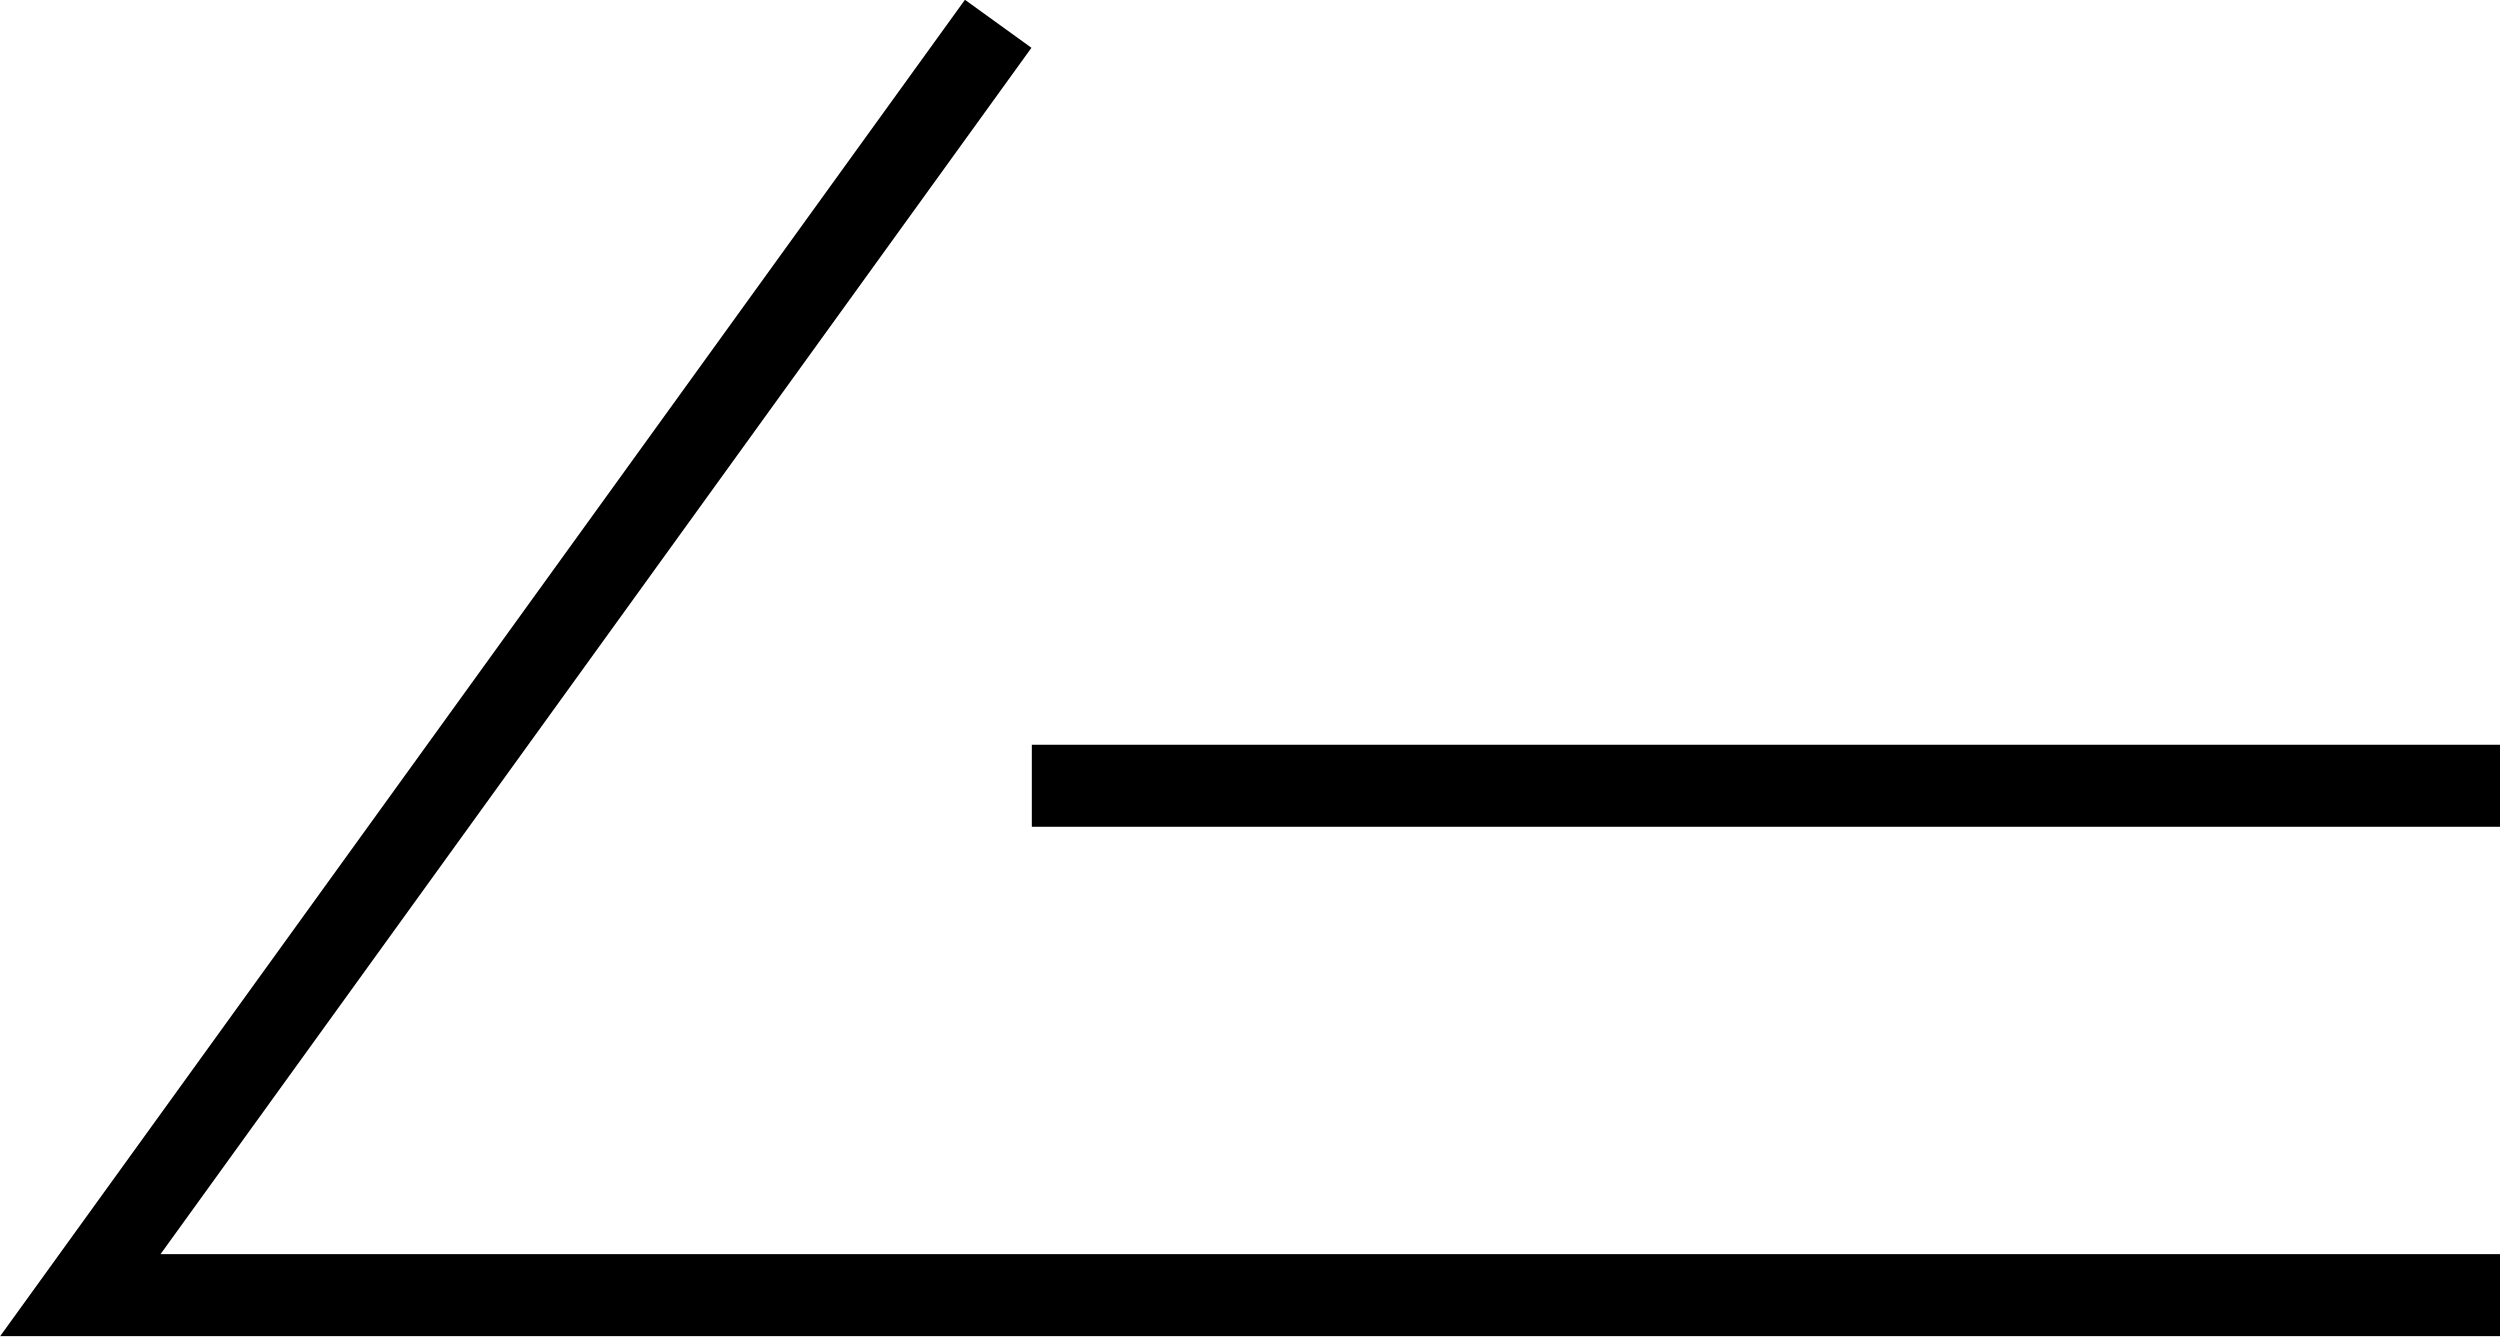
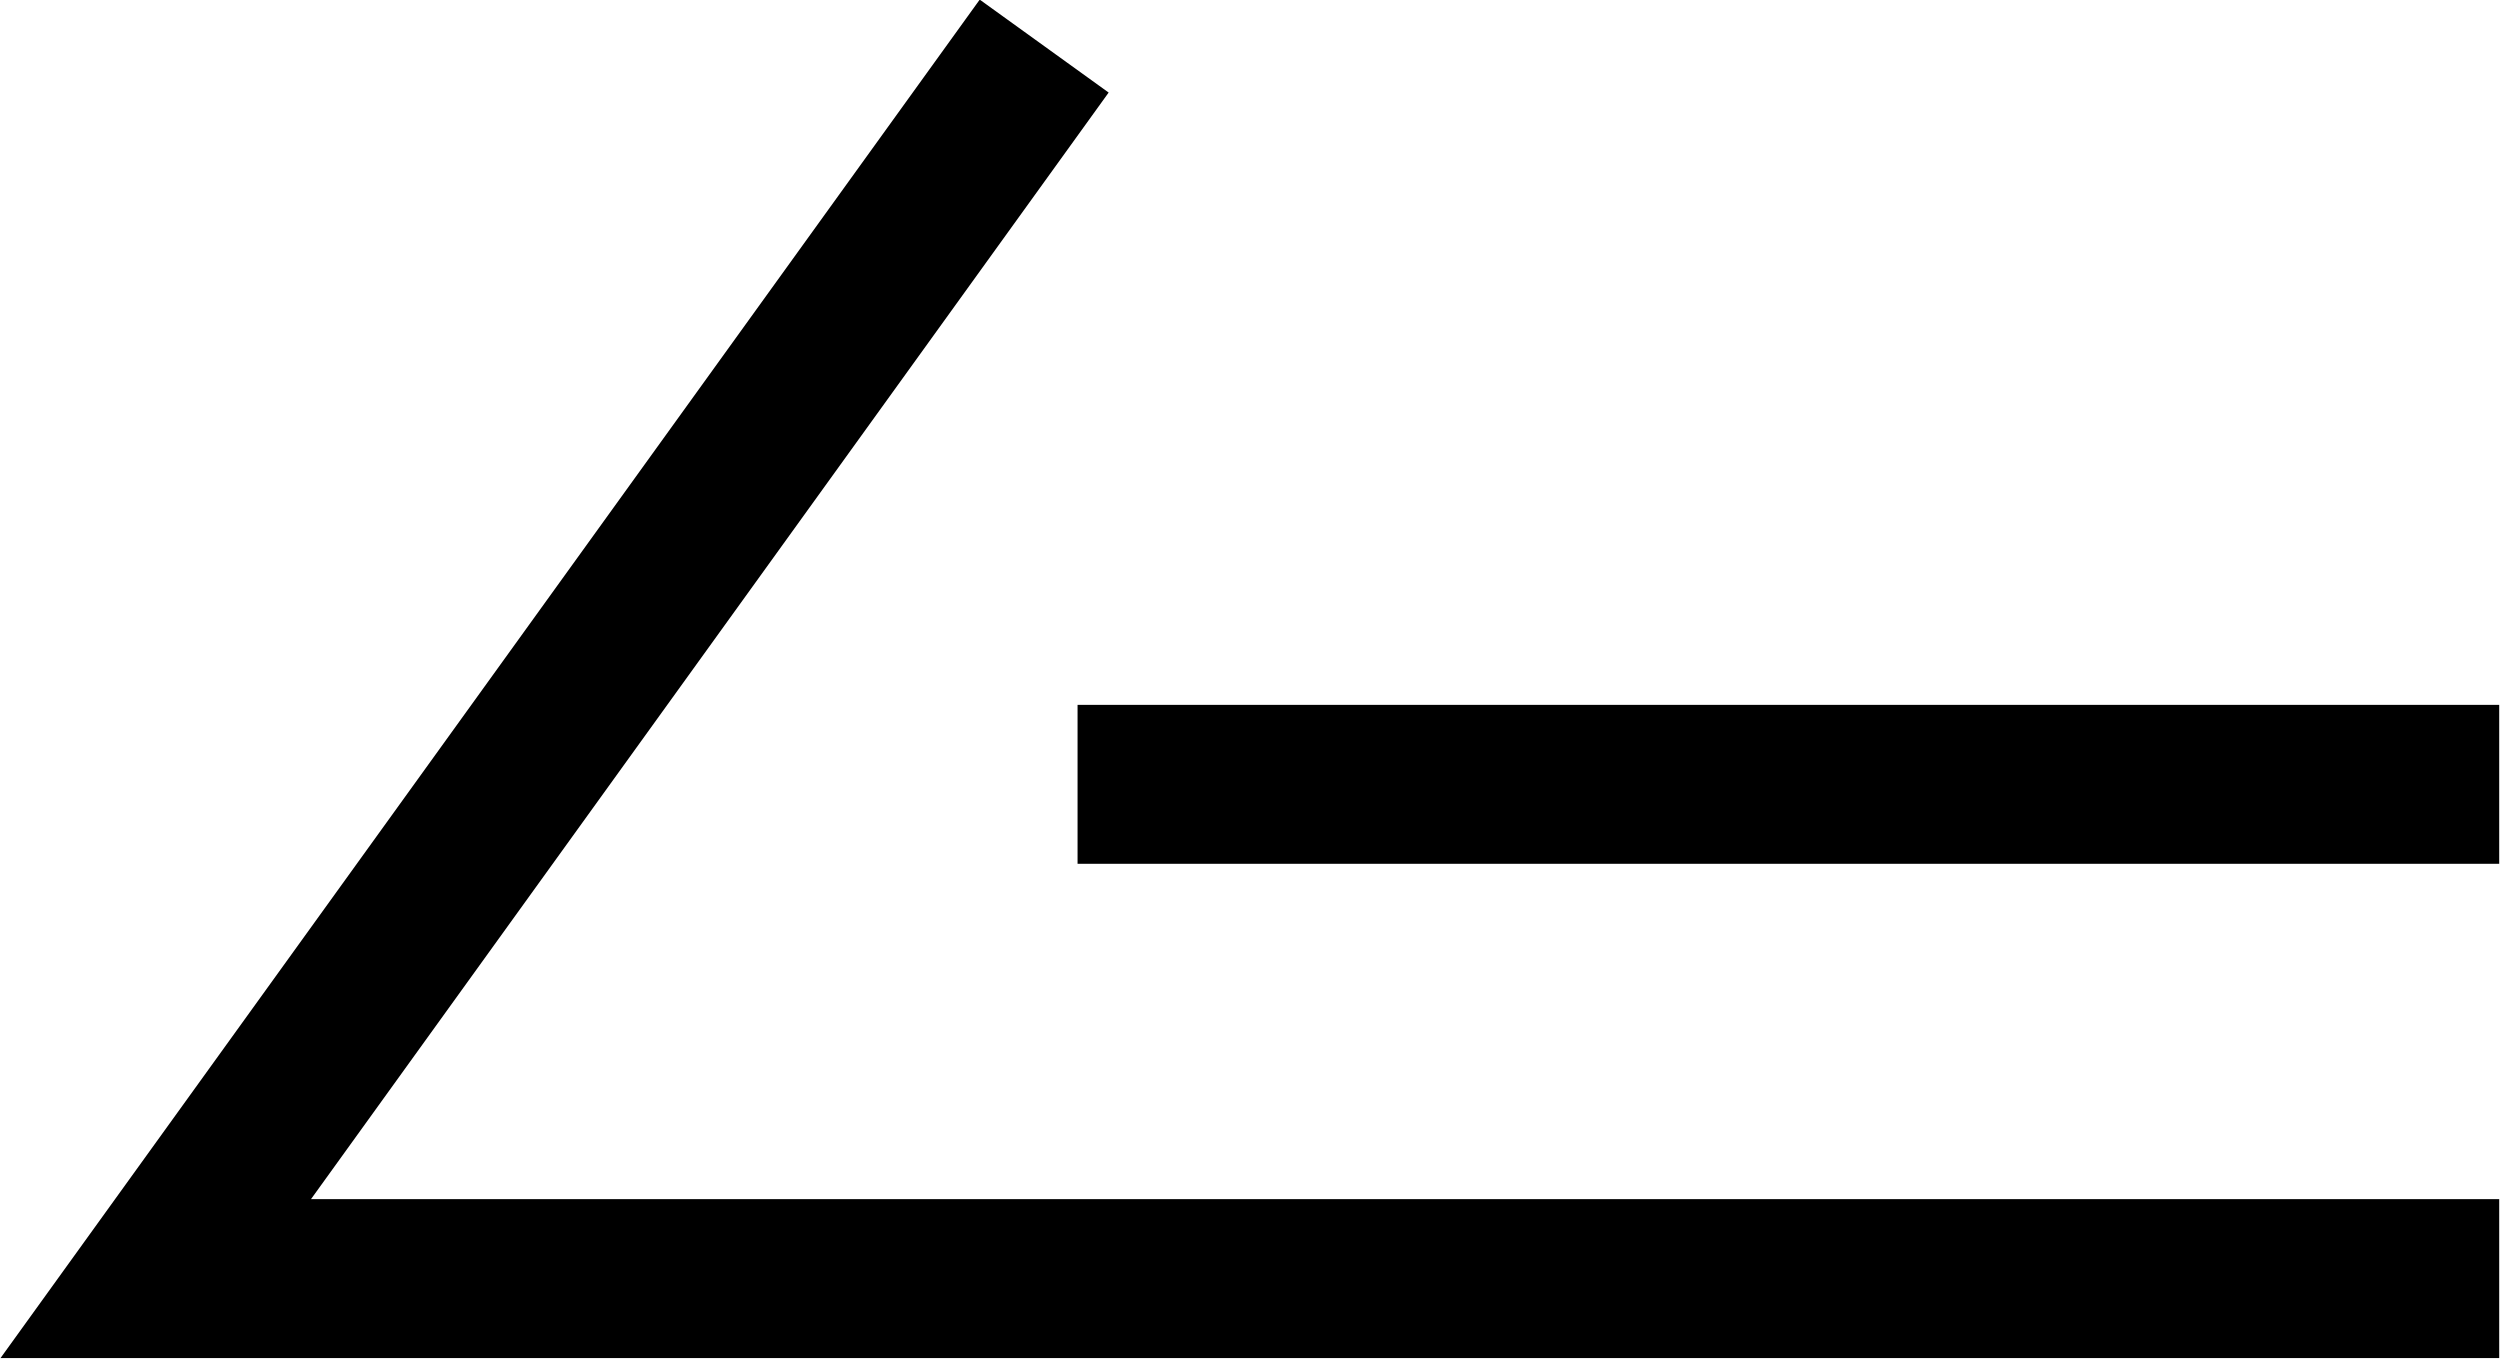
- <svg xmlns="http://www.w3.org/2000/svg" id="레이어_1" data-name="레이어 1" viewBox="0 0 30.48 16.29">
+ <svg xmlns="http://www.w3.org/2000/svg" id="레이어_1" data-name="레이어 1" viewBox="0 0 31.46 17.09">
  <defs>
-     <style>.cls-1,.cls-2{fill:none;}.cls-1{stroke:#000;stroke-miterlimit:10;}</style>
+     <style>.cls-1,.cls-2{fill:none;}.cls-1{stroke:#000;stroke-miterlimit:10;stroke-width:2px;}</style>
  </defs>
-   <polyline class="cls-1" points="12.17 0.29 0.98 15.79 30.48 15.79" />
-   <line class="cls-2" x1="5.48" y1="9.79" x2="29.48" y2="9.79" />
-   <path class="cls-2" d="M5,9" transform="translate(0.48 0.79)" />
-   <path class="cls-2" d="M5,9" transform="translate(0.48 0.79)" />
-   <polyline class="cls-1" points="12.66 9.58 30.48 9.58 12.58 9.58" />
+   <polyline class="cls-1" points="13.14 0.58 1.96 16.09 31.45 16.09" />
+   <line class="cls-2" x1="6.46" y1="10.09" x2="30.46" y2="10.09" />
+   <path class="cls-2" d="M5,9" transform="translate(1.46 1.09)" />
+   <path class="cls-2" d="M5,9" transform="translate(1.46 1.09)" />
+   <polyline class="cls-1" points="13.64 9.87 31.45 9.87 13.56 9.87" />
</svg>
